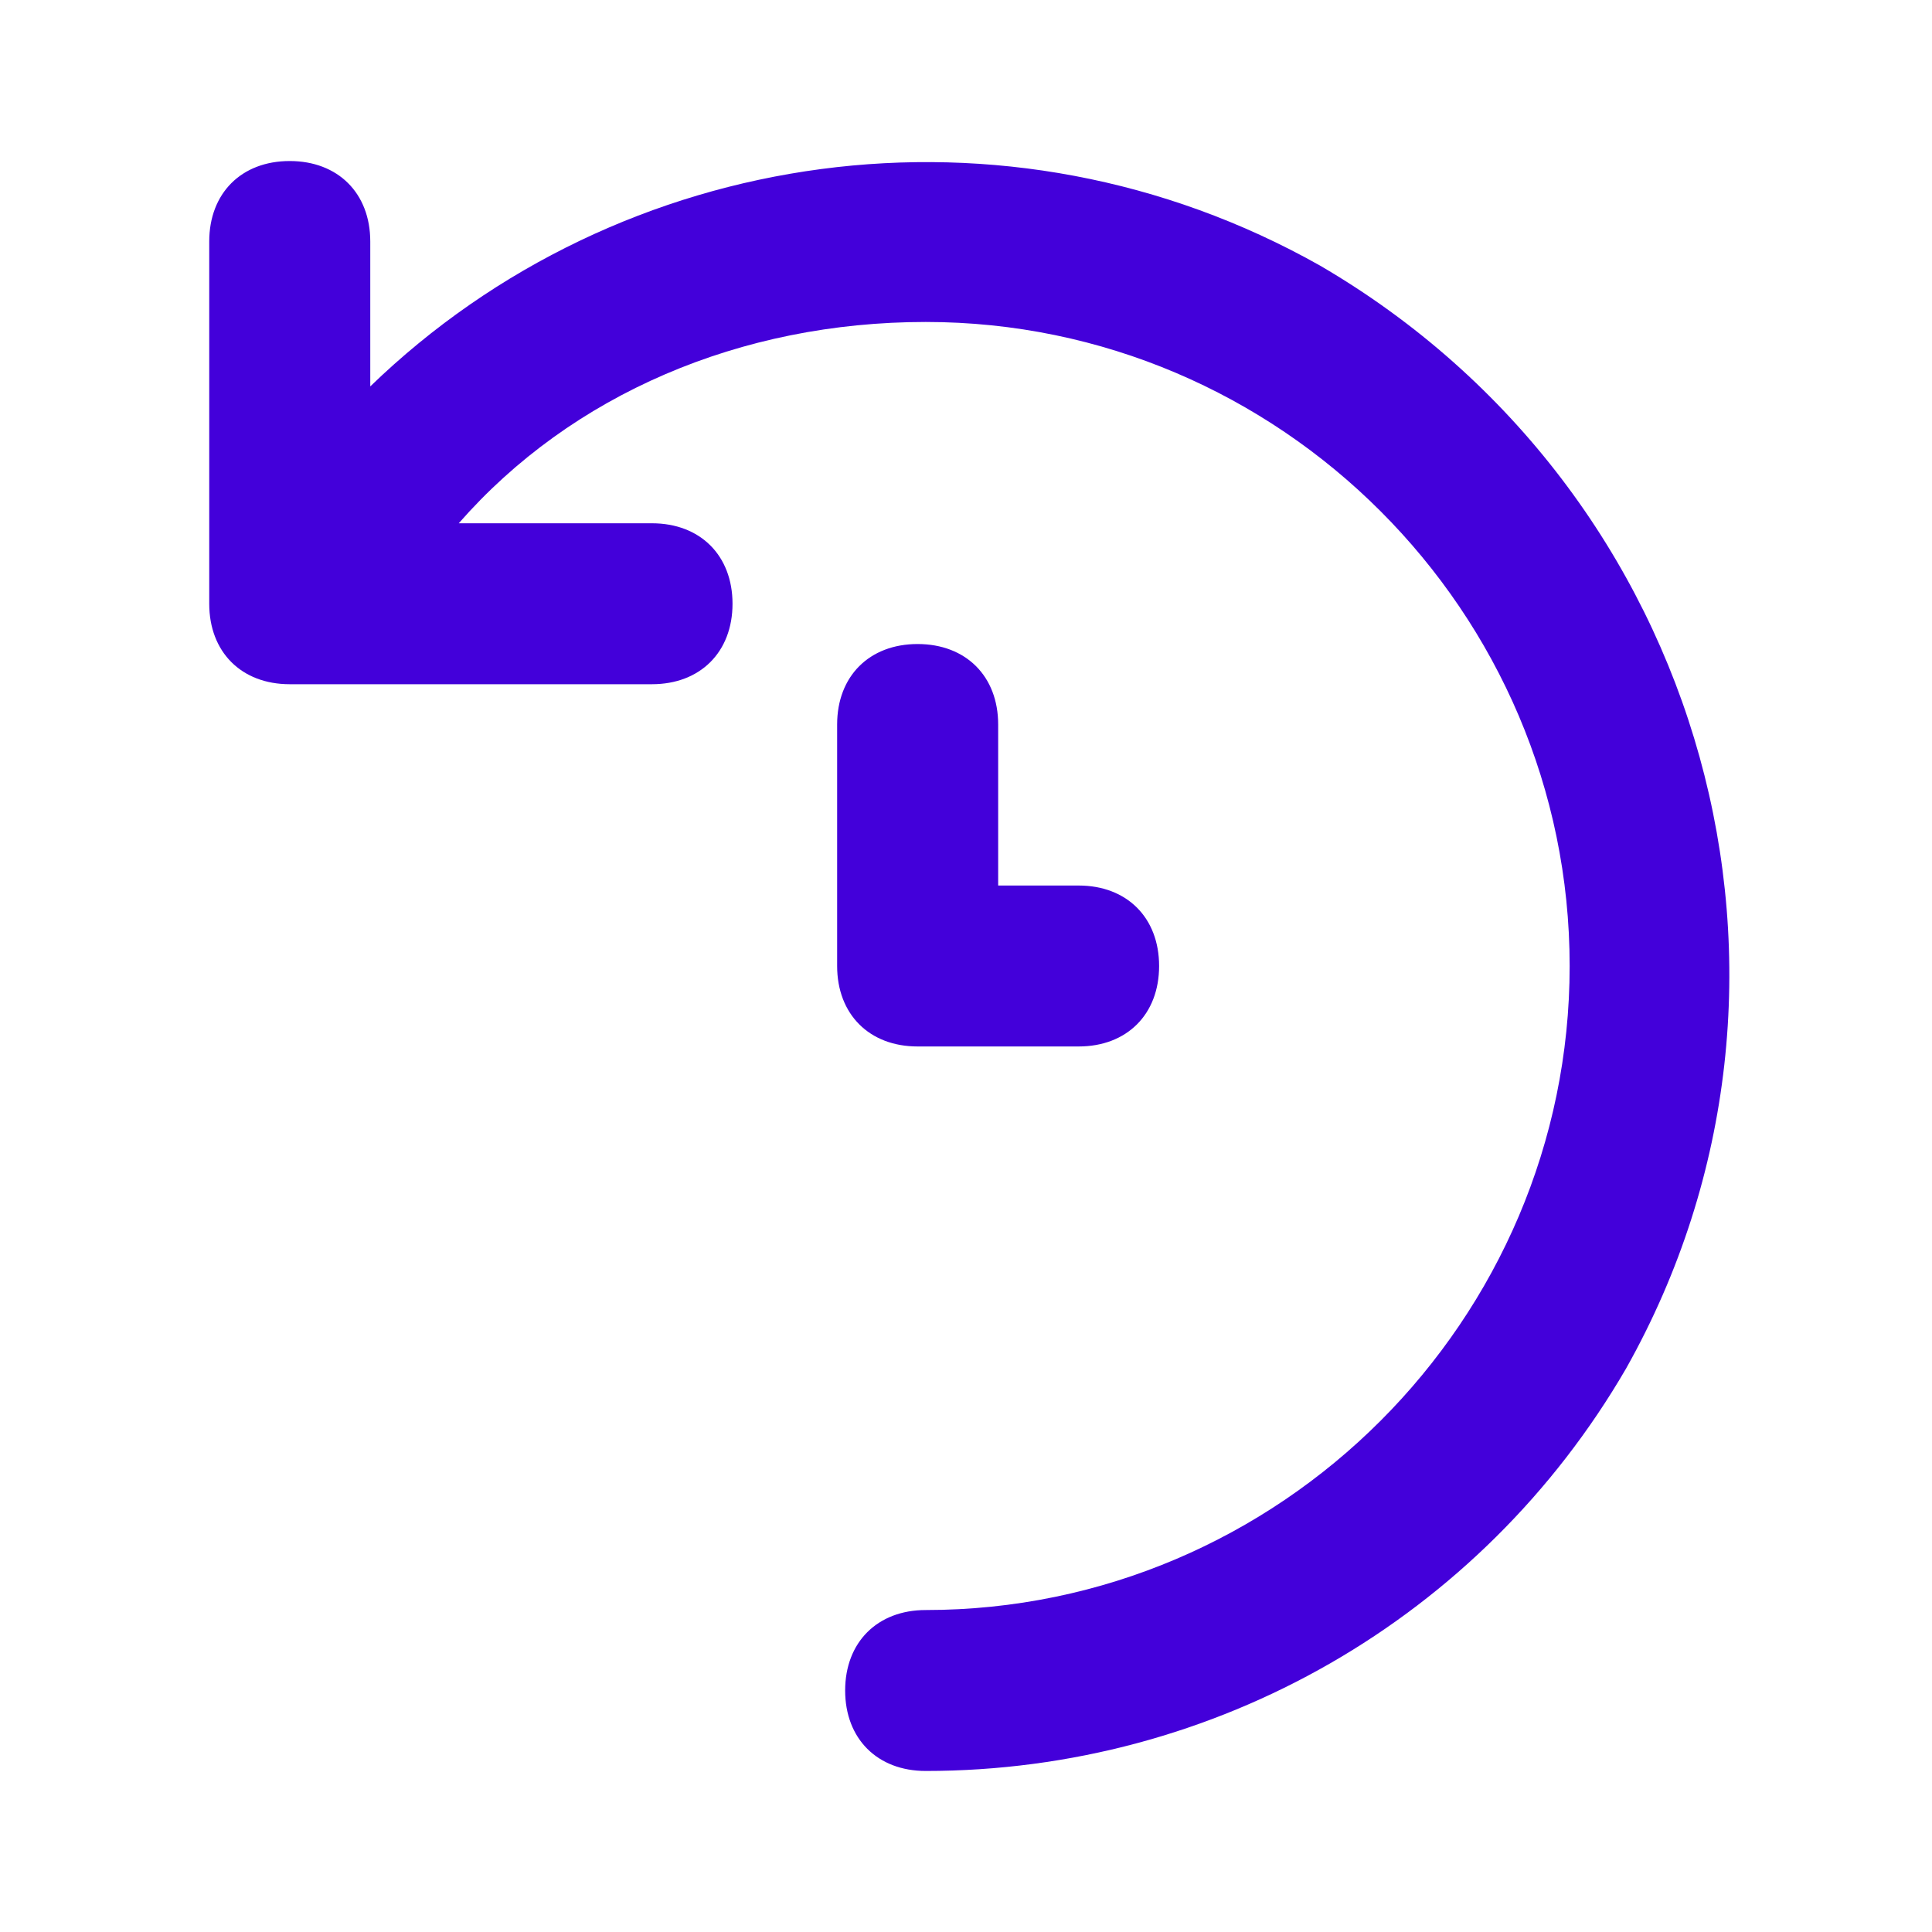
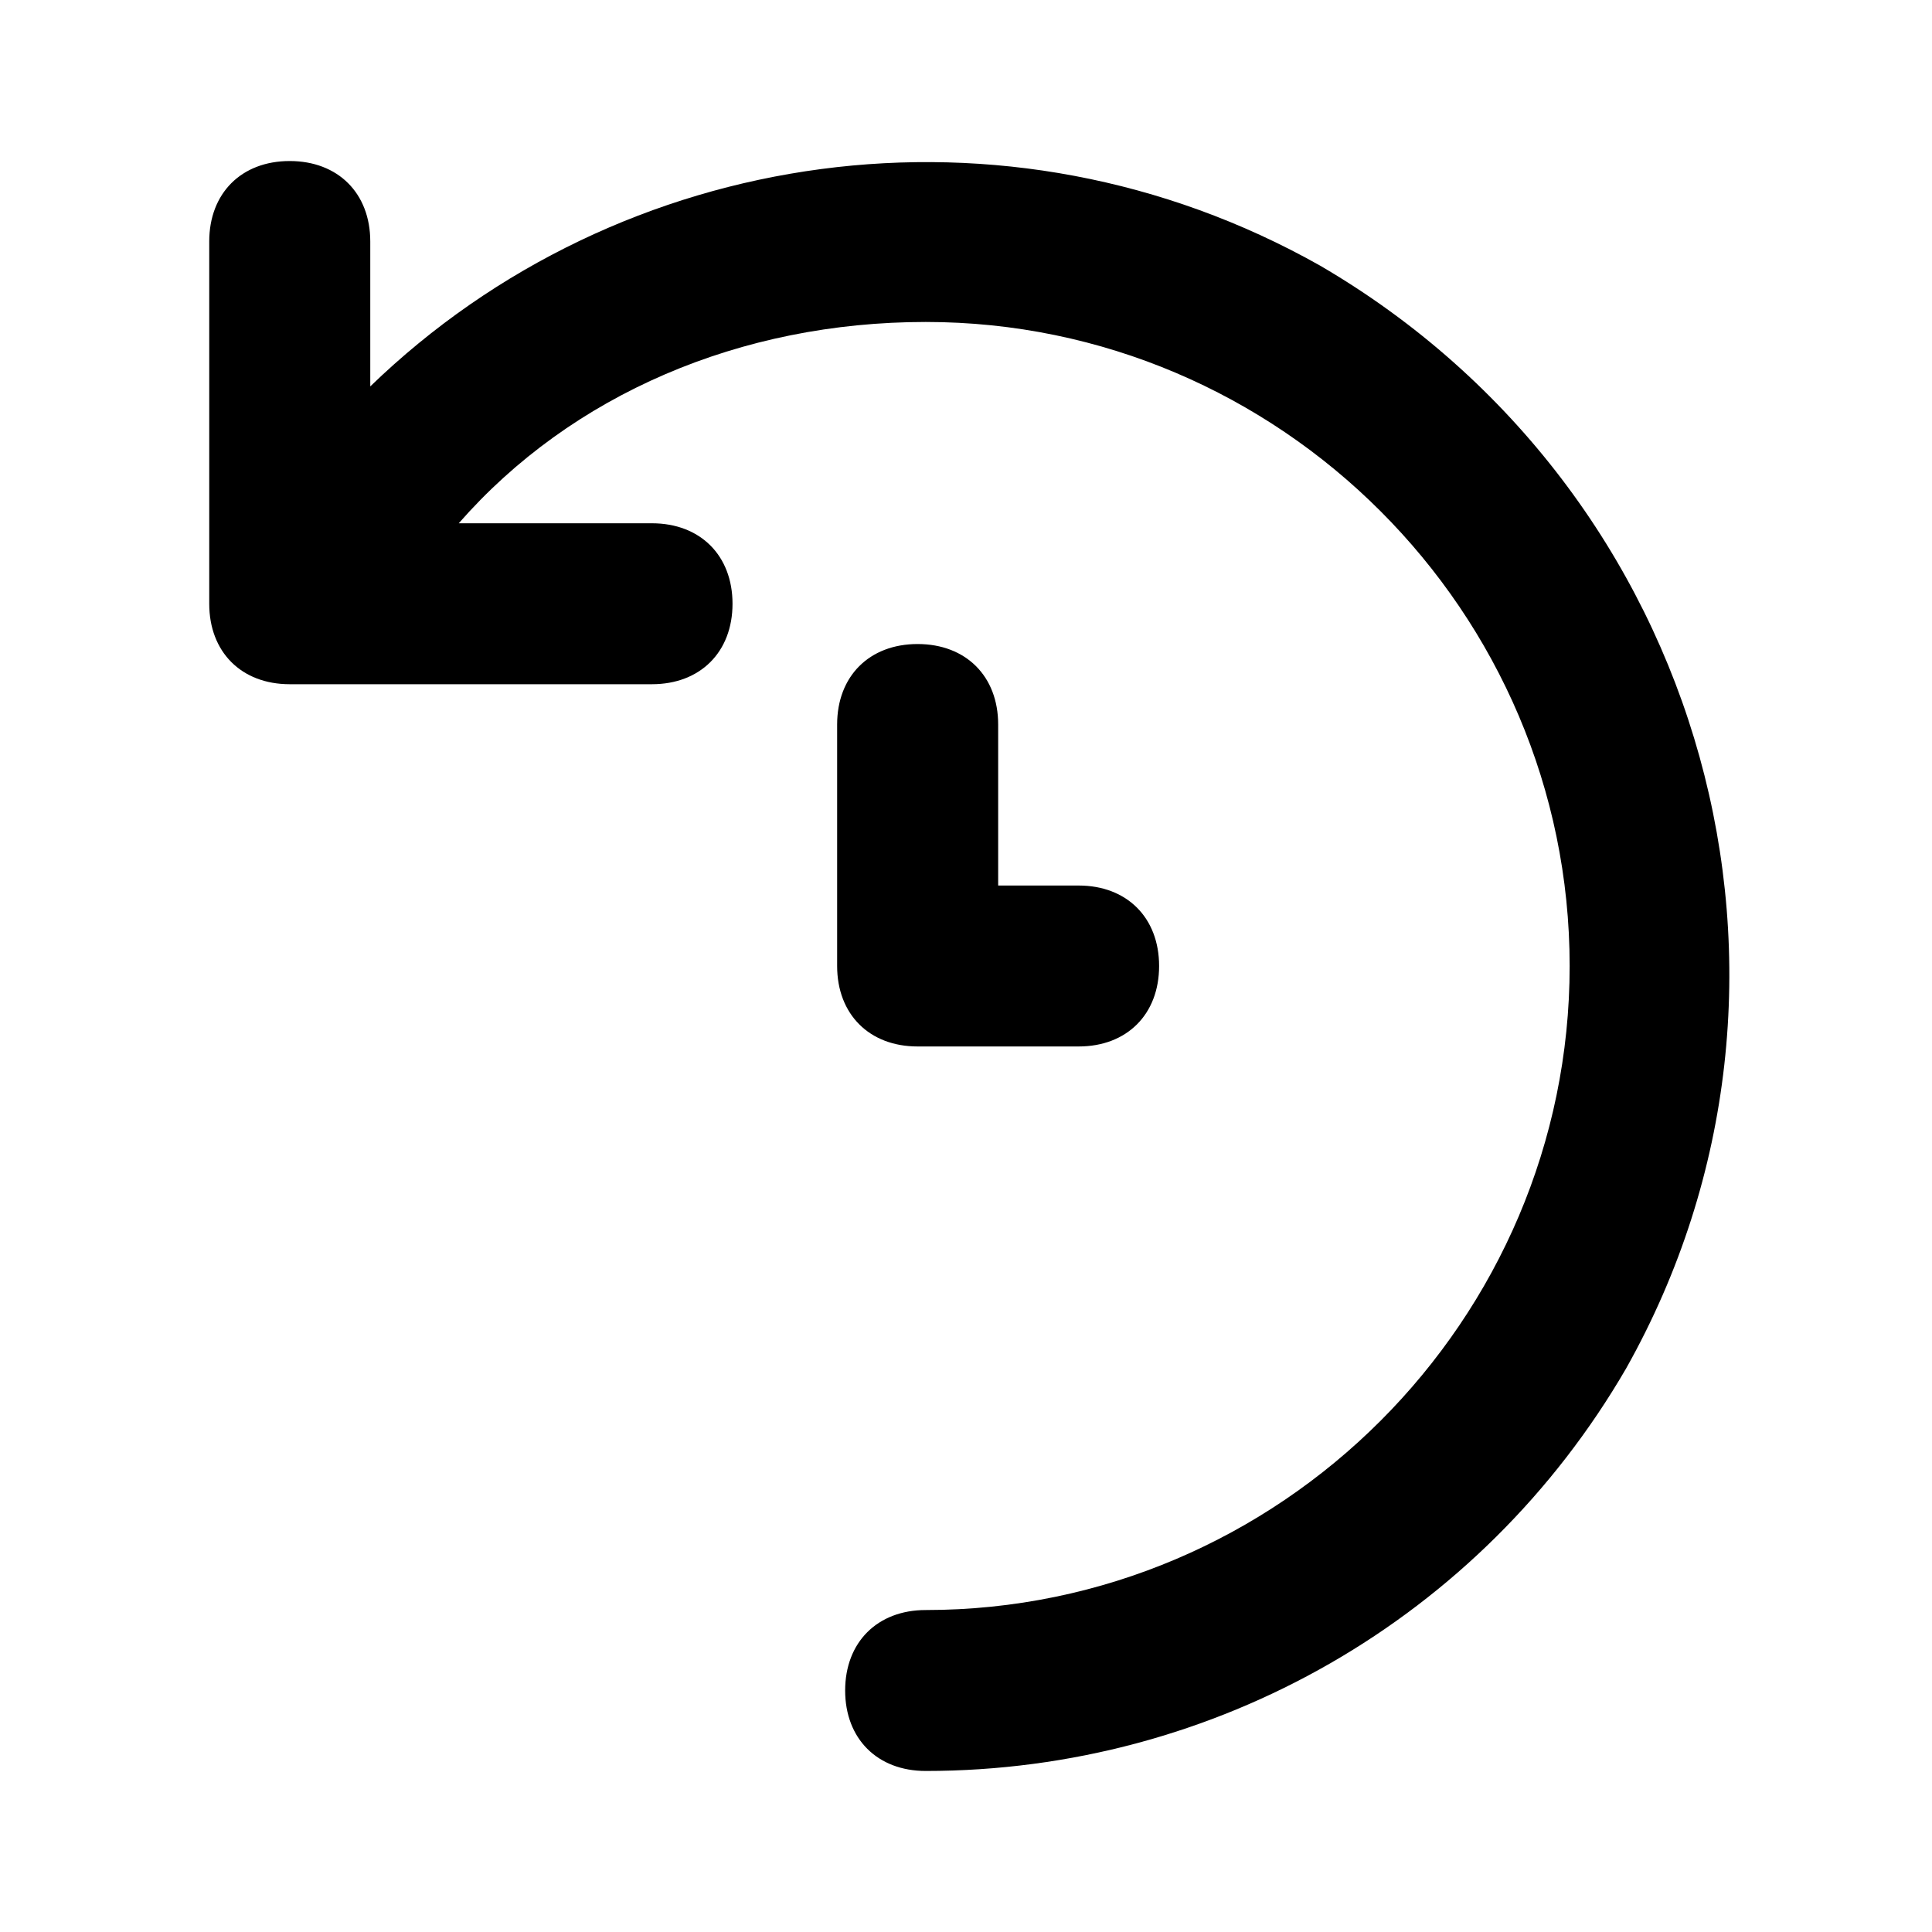
<svg xmlns="http://www.w3.org/2000/svg" width="20" height="20" viewBox="0 0 20 20" fill="none">
-   <path d="M13.666 2.75C10.416 0.917 6.416 1.5 3.833 4V2.5C3.833 2 3.499 1.667 2.999 1.667C2.499 1.667 2.166 2 2.166 2.5V6.25C2.166 6.75 2.499 7.083 2.999 7.083H6.749C7.249 7.083 7.583 6.75 7.583 6.25C7.583 5.75 7.249 5.417 6.749 5.417H4.749C5.916 4.083 7.666 3.333 9.583 3.333C13.249 3.333 16.249 6.333 16.249 10C16.249 13.667 13.249 16.667 9.583 16.667C9.083 16.667 8.749 17 8.749 17.5C8.749 18 9.083 18.333 9.583 18.333C12.583 18.333 15.333 16.75 16.833 14.167C19.083 10.167 17.666 5.083 13.666 2.75ZM9.499 6.667C8.999 6.667 8.666 7 8.666 7.5V10C8.666 10.5 8.999 10.833 9.499 10.833H11.166C11.666 10.833 11.999 10.5 11.999 10C11.999 9.5 11.666 9.167 11.166 9.167H10.333V7.5C10.333 7 9.999 6.667 9.499 6.667Z" fill="#4300DA" />
+   <path d="M13.666 2.75C10.416 0.917 6.416 1.5 3.833 4V2.5C3.833 2 3.499 1.667 2.999 1.667C2.499 1.667 2.166 2 2.166 2.5V6.25C2.166 6.75 2.499 7.083 2.999 7.083H6.749C7.249 7.083 7.583 6.75 7.583 6.25C7.583 5.75 7.249 5.417 6.749 5.417H4.749C5.916 4.083 7.666 3.333 9.583 3.333C13.249 3.333 16.249 6.333 16.249 10C16.249 13.667 13.249 16.667 9.583 16.667C9.083 16.667 8.749 17 8.749 17.5C8.749 18 9.083 18.333 9.583 18.333C12.583 18.333 15.333 16.75 16.833 14.167C19.083 10.167 17.666 5.083 13.666 2.75ZM9.499 6.667C8.999 6.667 8.666 7 8.666 7.5V10C8.666 10.5 8.999 10.833 9.499 10.833H11.166C11.666 10.833 11.999 10.5 11.999 10C11.999 9.5 11.666 9.167 11.166 9.167H10.333V7.5C10.333 7 9.999 6.667 9.499 6.667Z" fill="currentColor" />
</svg>
